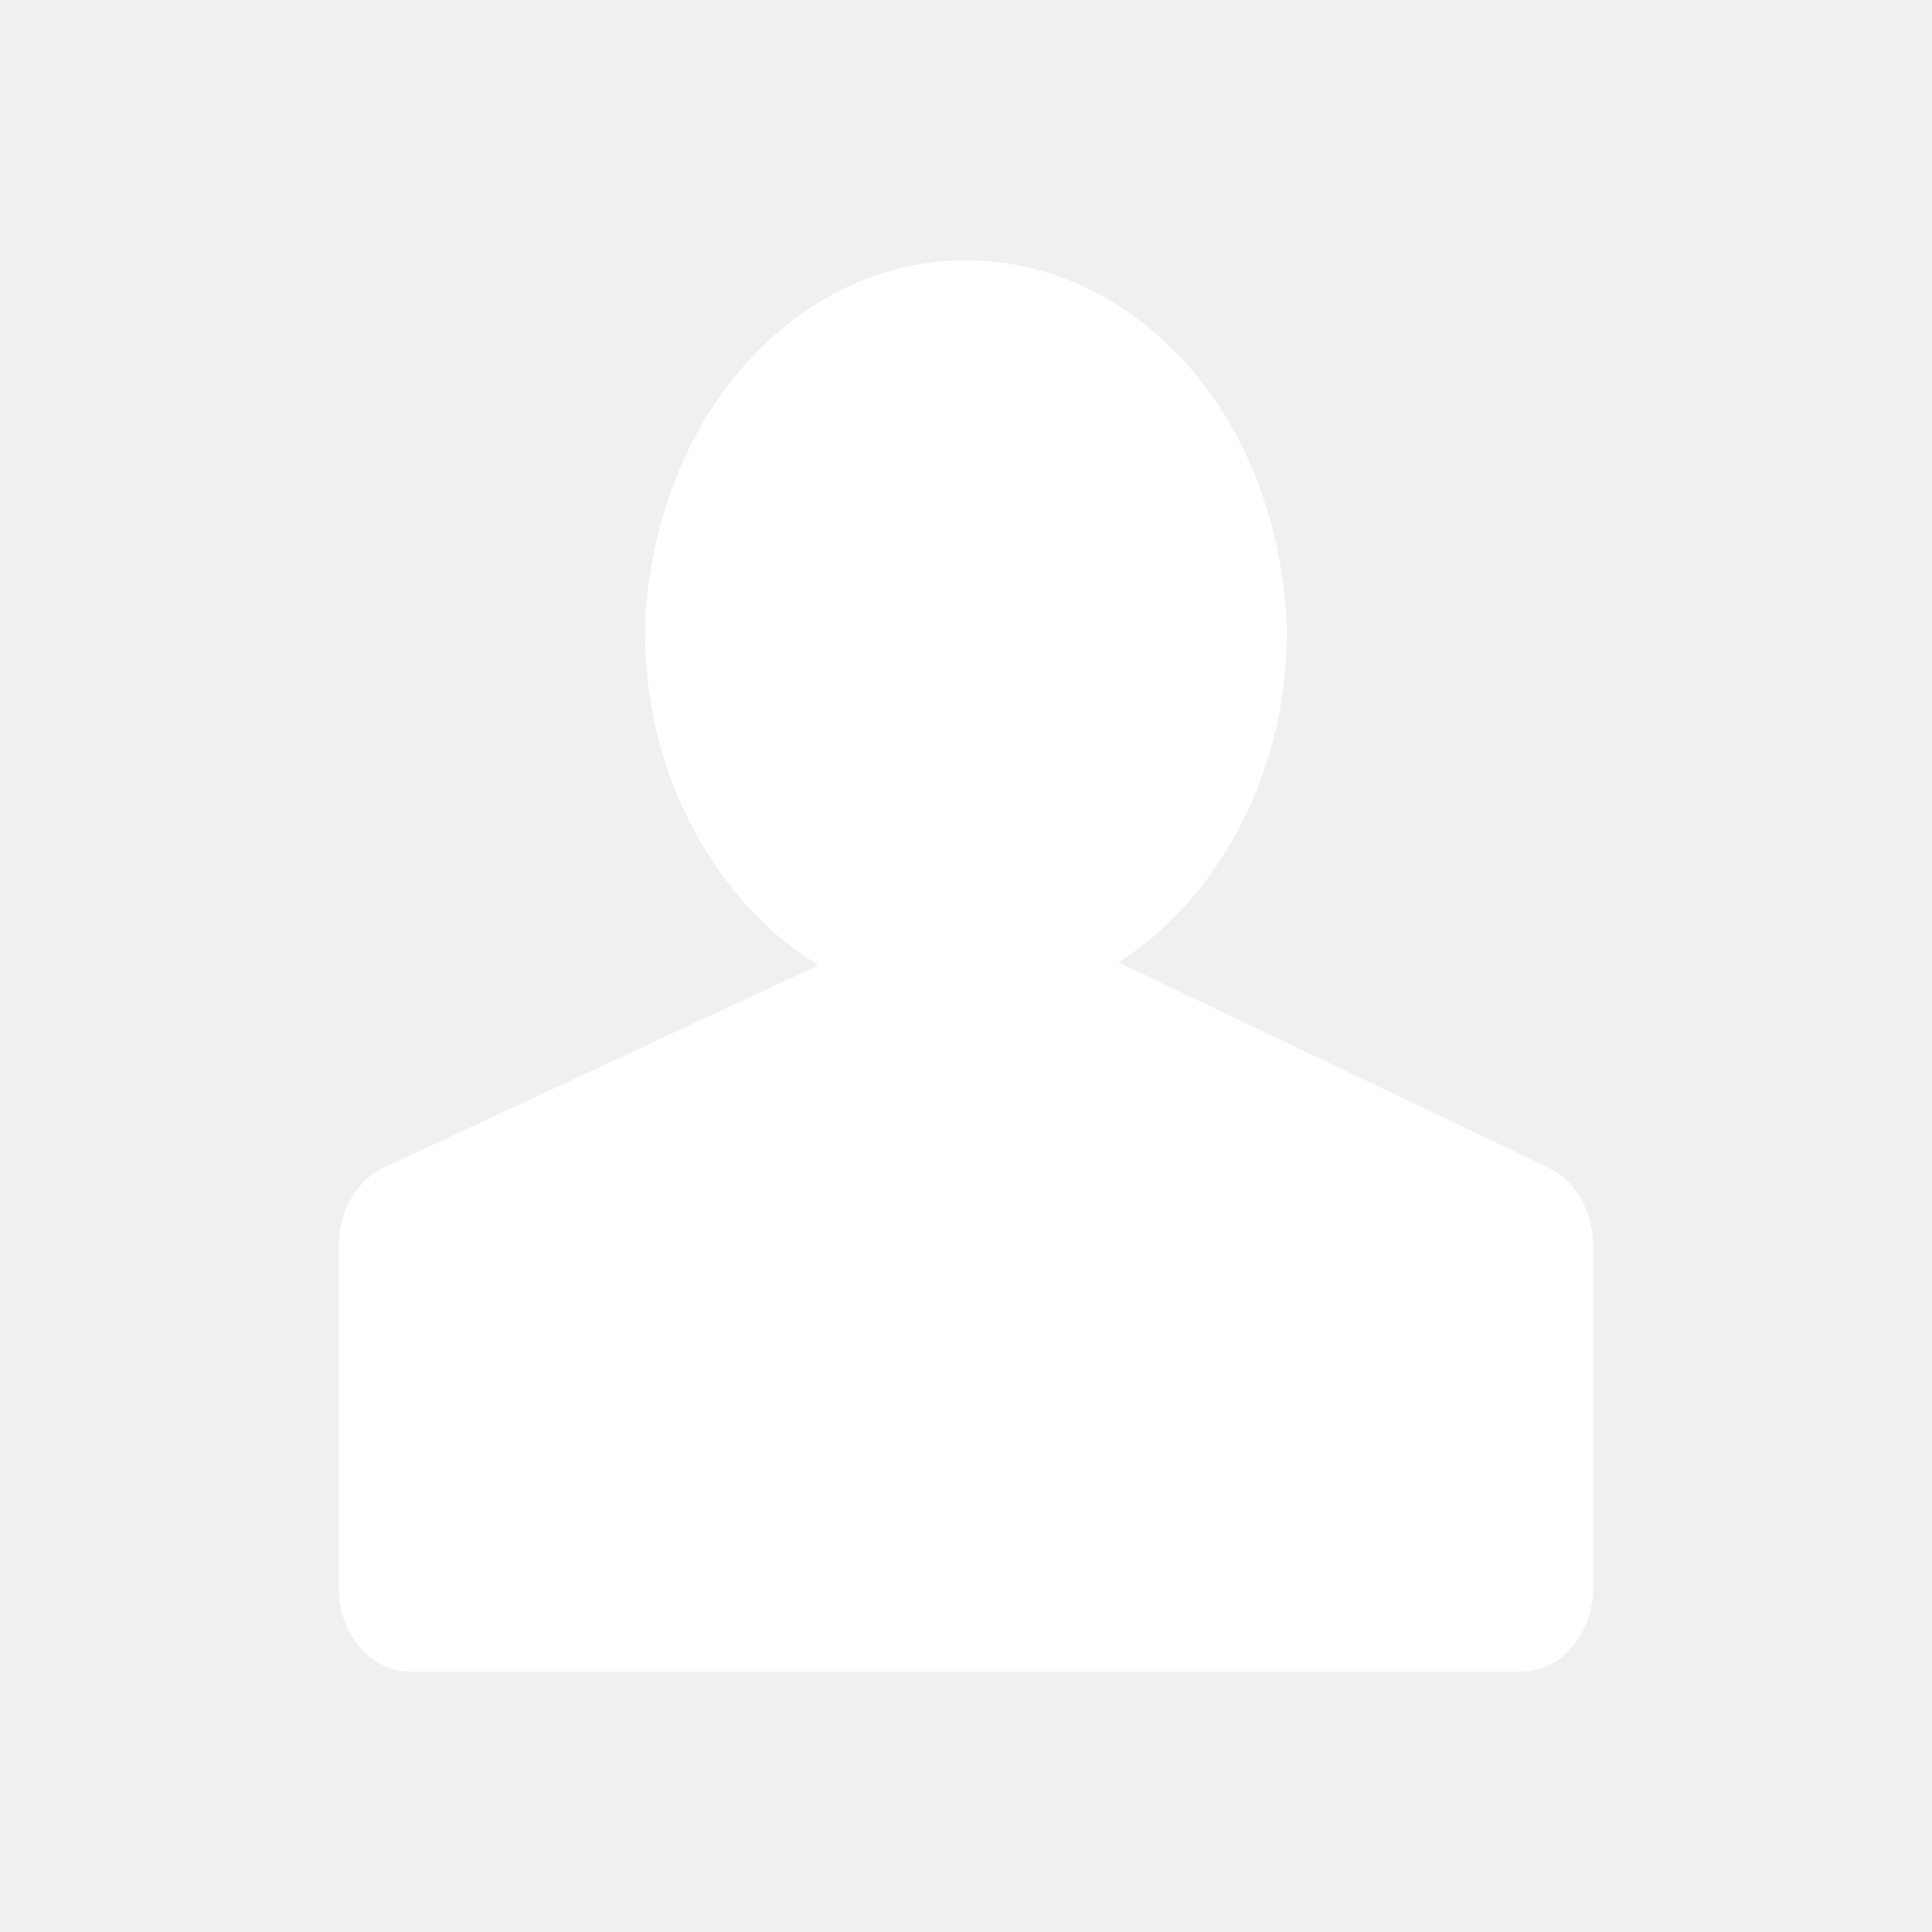
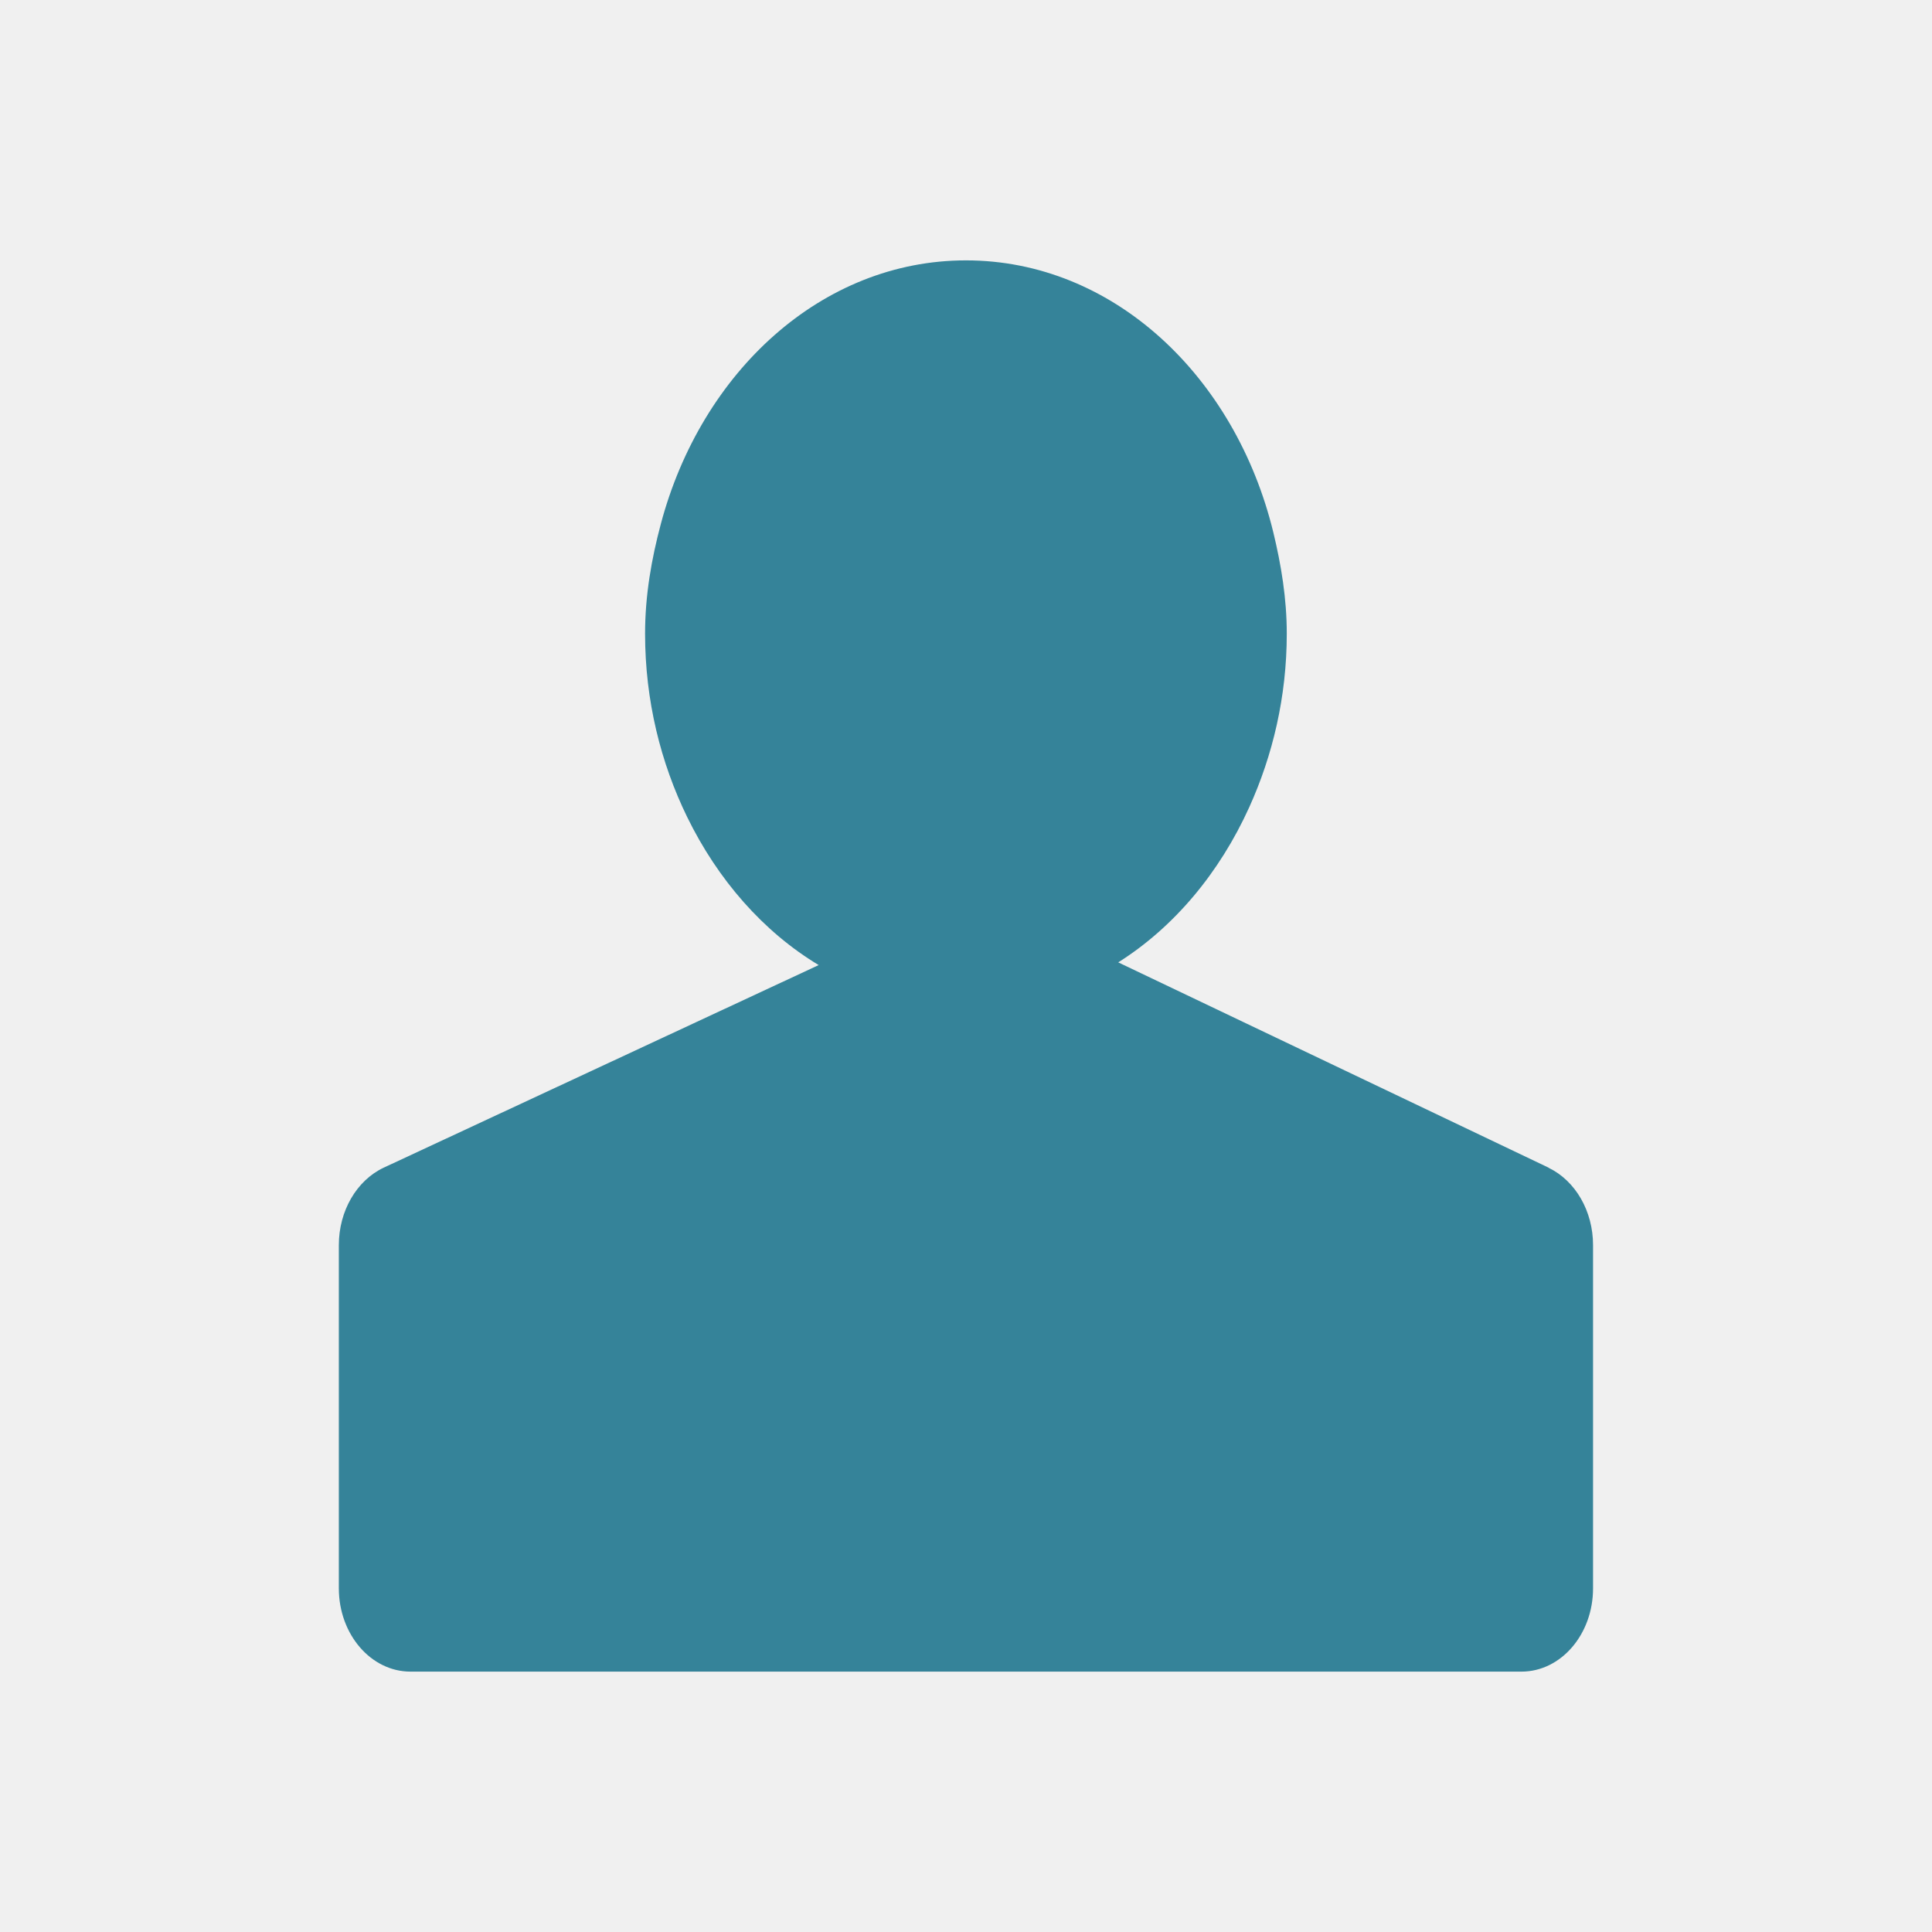
<svg xmlns="http://www.w3.org/2000/svg" viewBox="0 0 100 100">
-   <path fill="#fff" d="M80.16 60.44L64.5 52.97l-6.62-3.158c2.89-1.822 5.24-4.634 6.777-8.022 1.22-2.69 1.946-5.734 1.946-8.99 0-1.827-.29-3.562-.694-5.236-1.97-8.11-8.31-14.087-15.91-14.087-7.46 0-13.7 5.763-15.795 13.645-.482 1.808-.815 3.688-.815 5.68 0 3.46.81 6.684 2.18 9.49 1.59 3.253 3.94 5.936 6.806 7.66l-6.342 2.954-16.168 7.53c-1.404.658-2.327 2.242-2.327 4.01V82.21c0 2.38 1.66 4.313 3.71 4.313h57.5c2.048 0 3.708-1.93 3.708-4.312V64.45c0-1.763-.91-3.332-2.3-4.005z" />
+   <path fill="#358399" d="M80.16 60.44L64.5 52.97l-6.62-3.158c2.89-1.822 5.24-4.634 6.777-8.022 1.22-2.69 1.946-5.734 1.946-8.99 0-1.827-.29-3.562-.694-5.236-1.97-8.11-8.31-14.087-15.91-14.087-7.46 0-13.7 5.763-15.795 13.645-.482 1.808-.815 3.688-.815 5.68 0 3.46.81 6.684 2.18 9.49 1.59 3.253 3.94 5.936 6.806 7.66l-6.342 2.954-16.168 7.53c-1.404.658-2.327 2.242-2.327 4.01V82.21c0 2.38 1.66 4.313 3.71 4.313h57.5c2.048 0 3.708-1.93 3.708-4.312V64.45c0-1.763-.91-3.332-2.3-4.005z" />
</svg>
